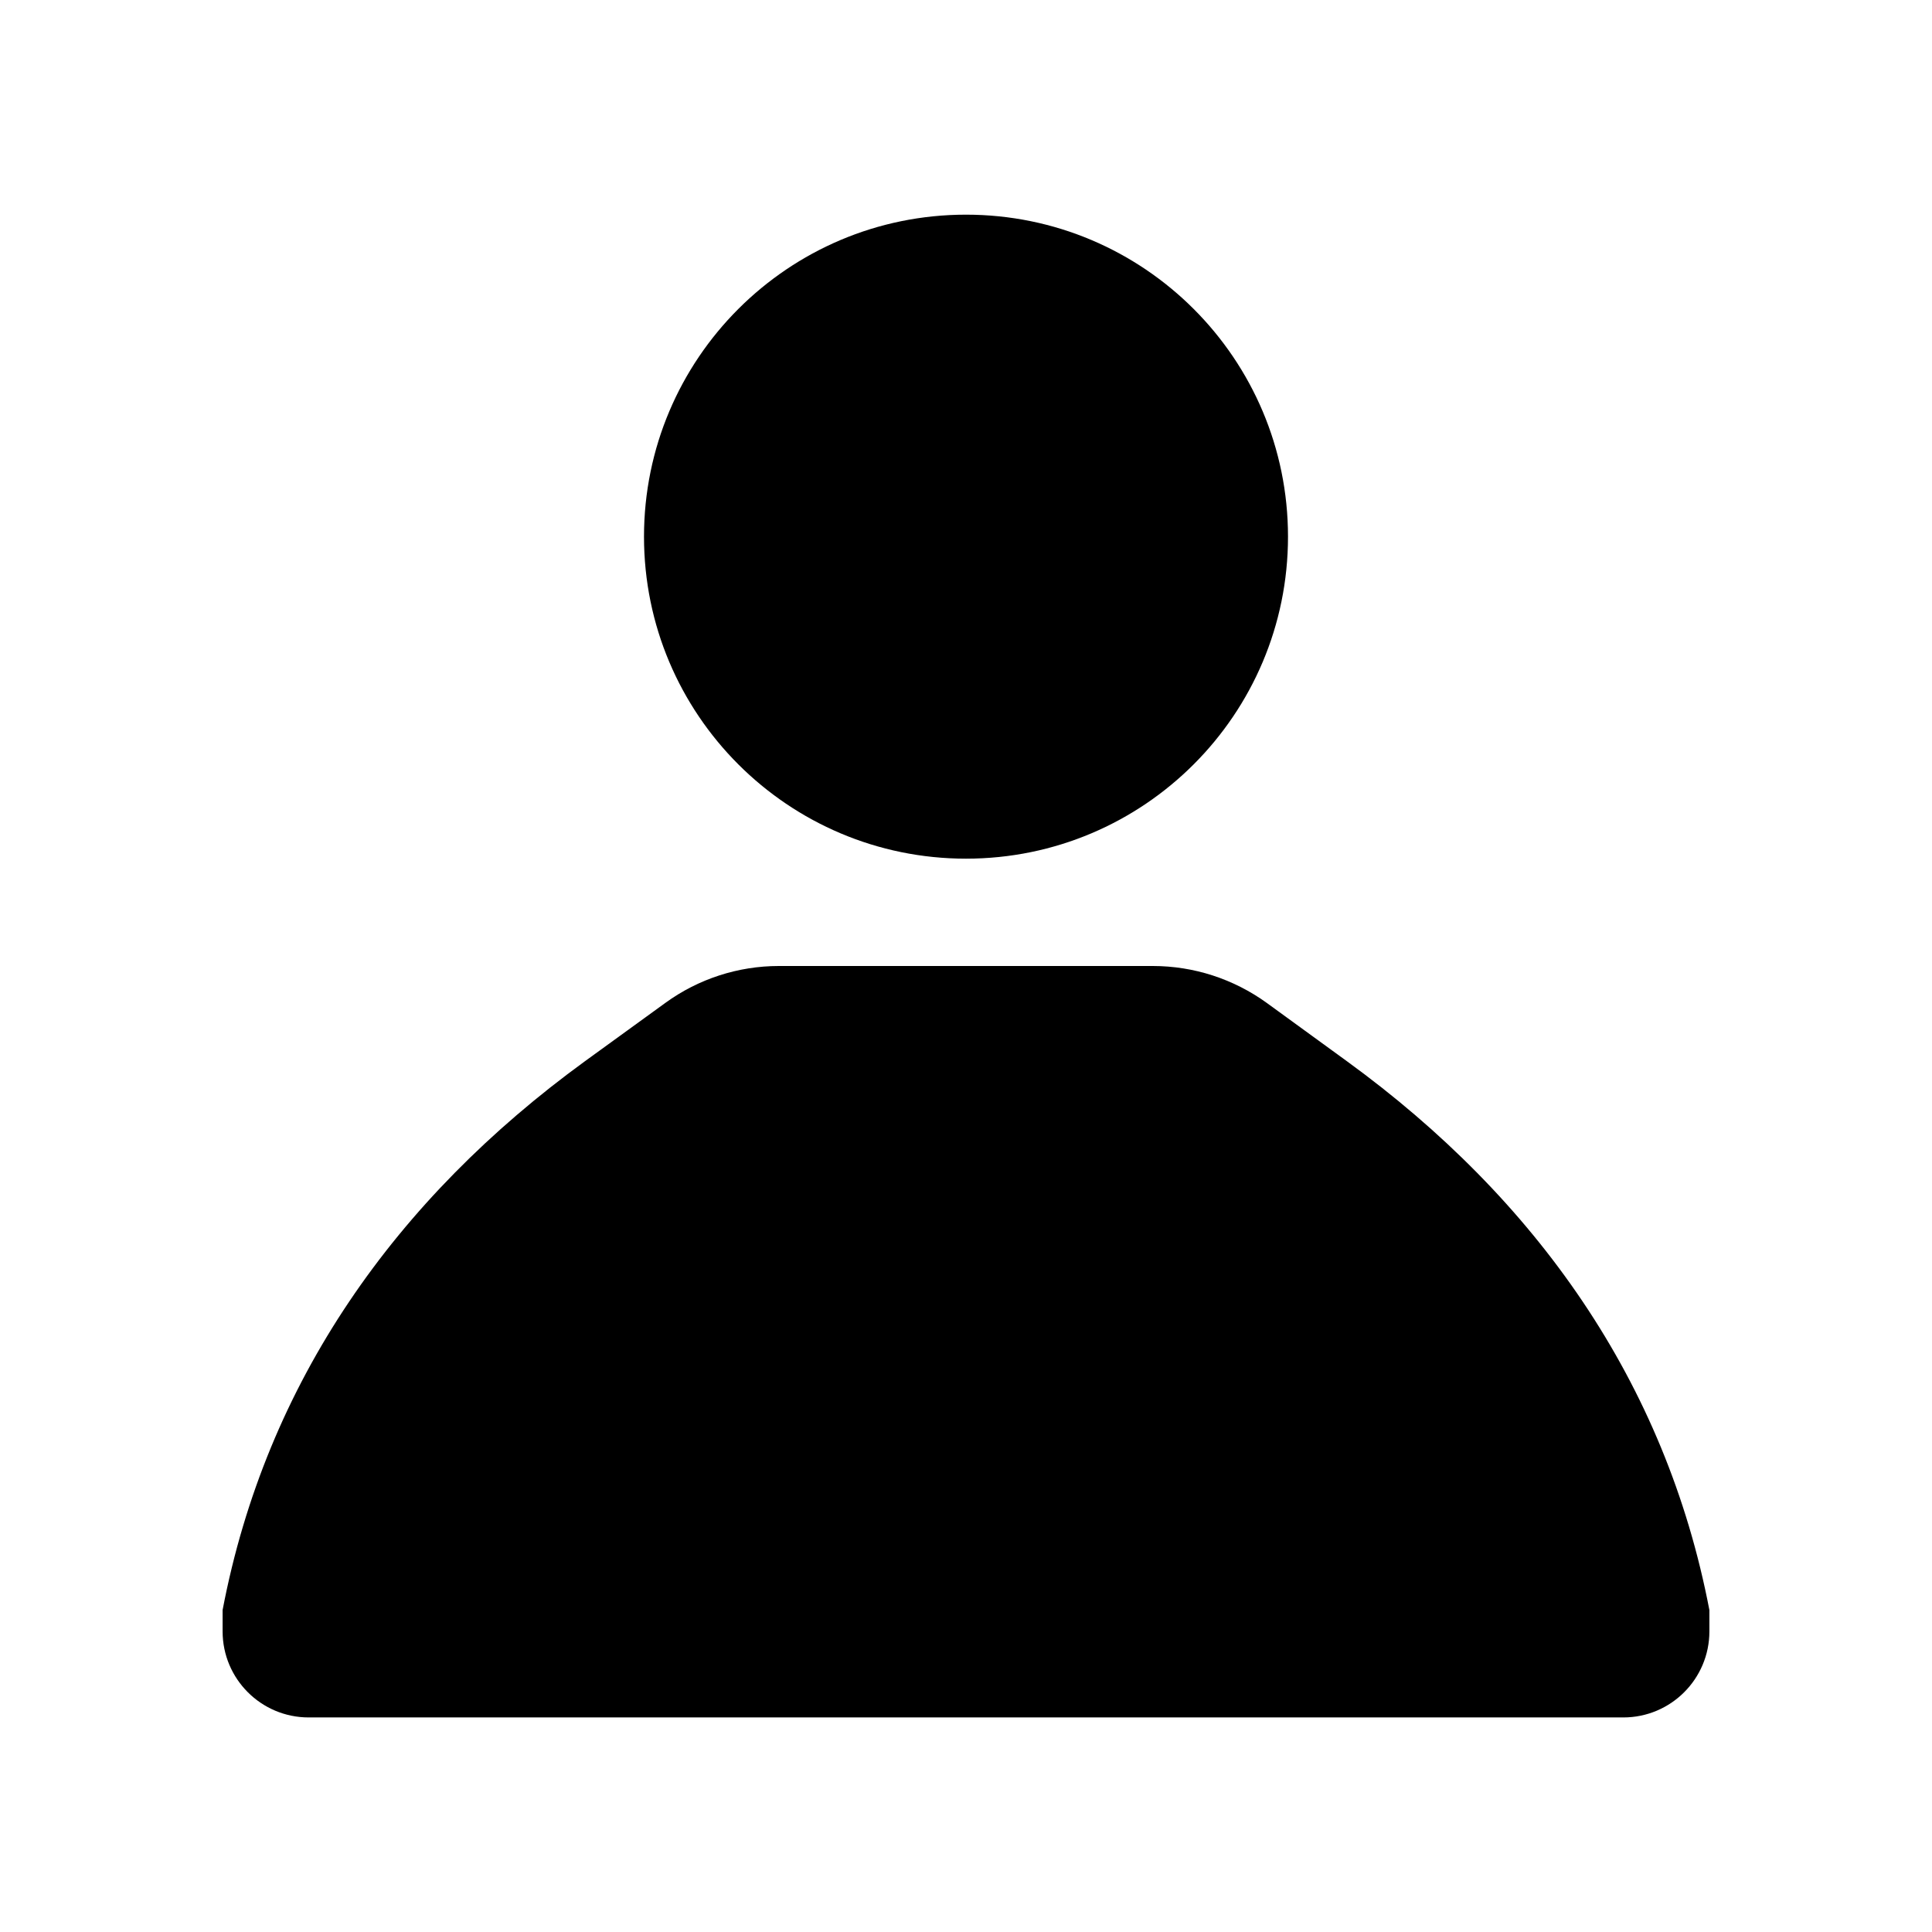
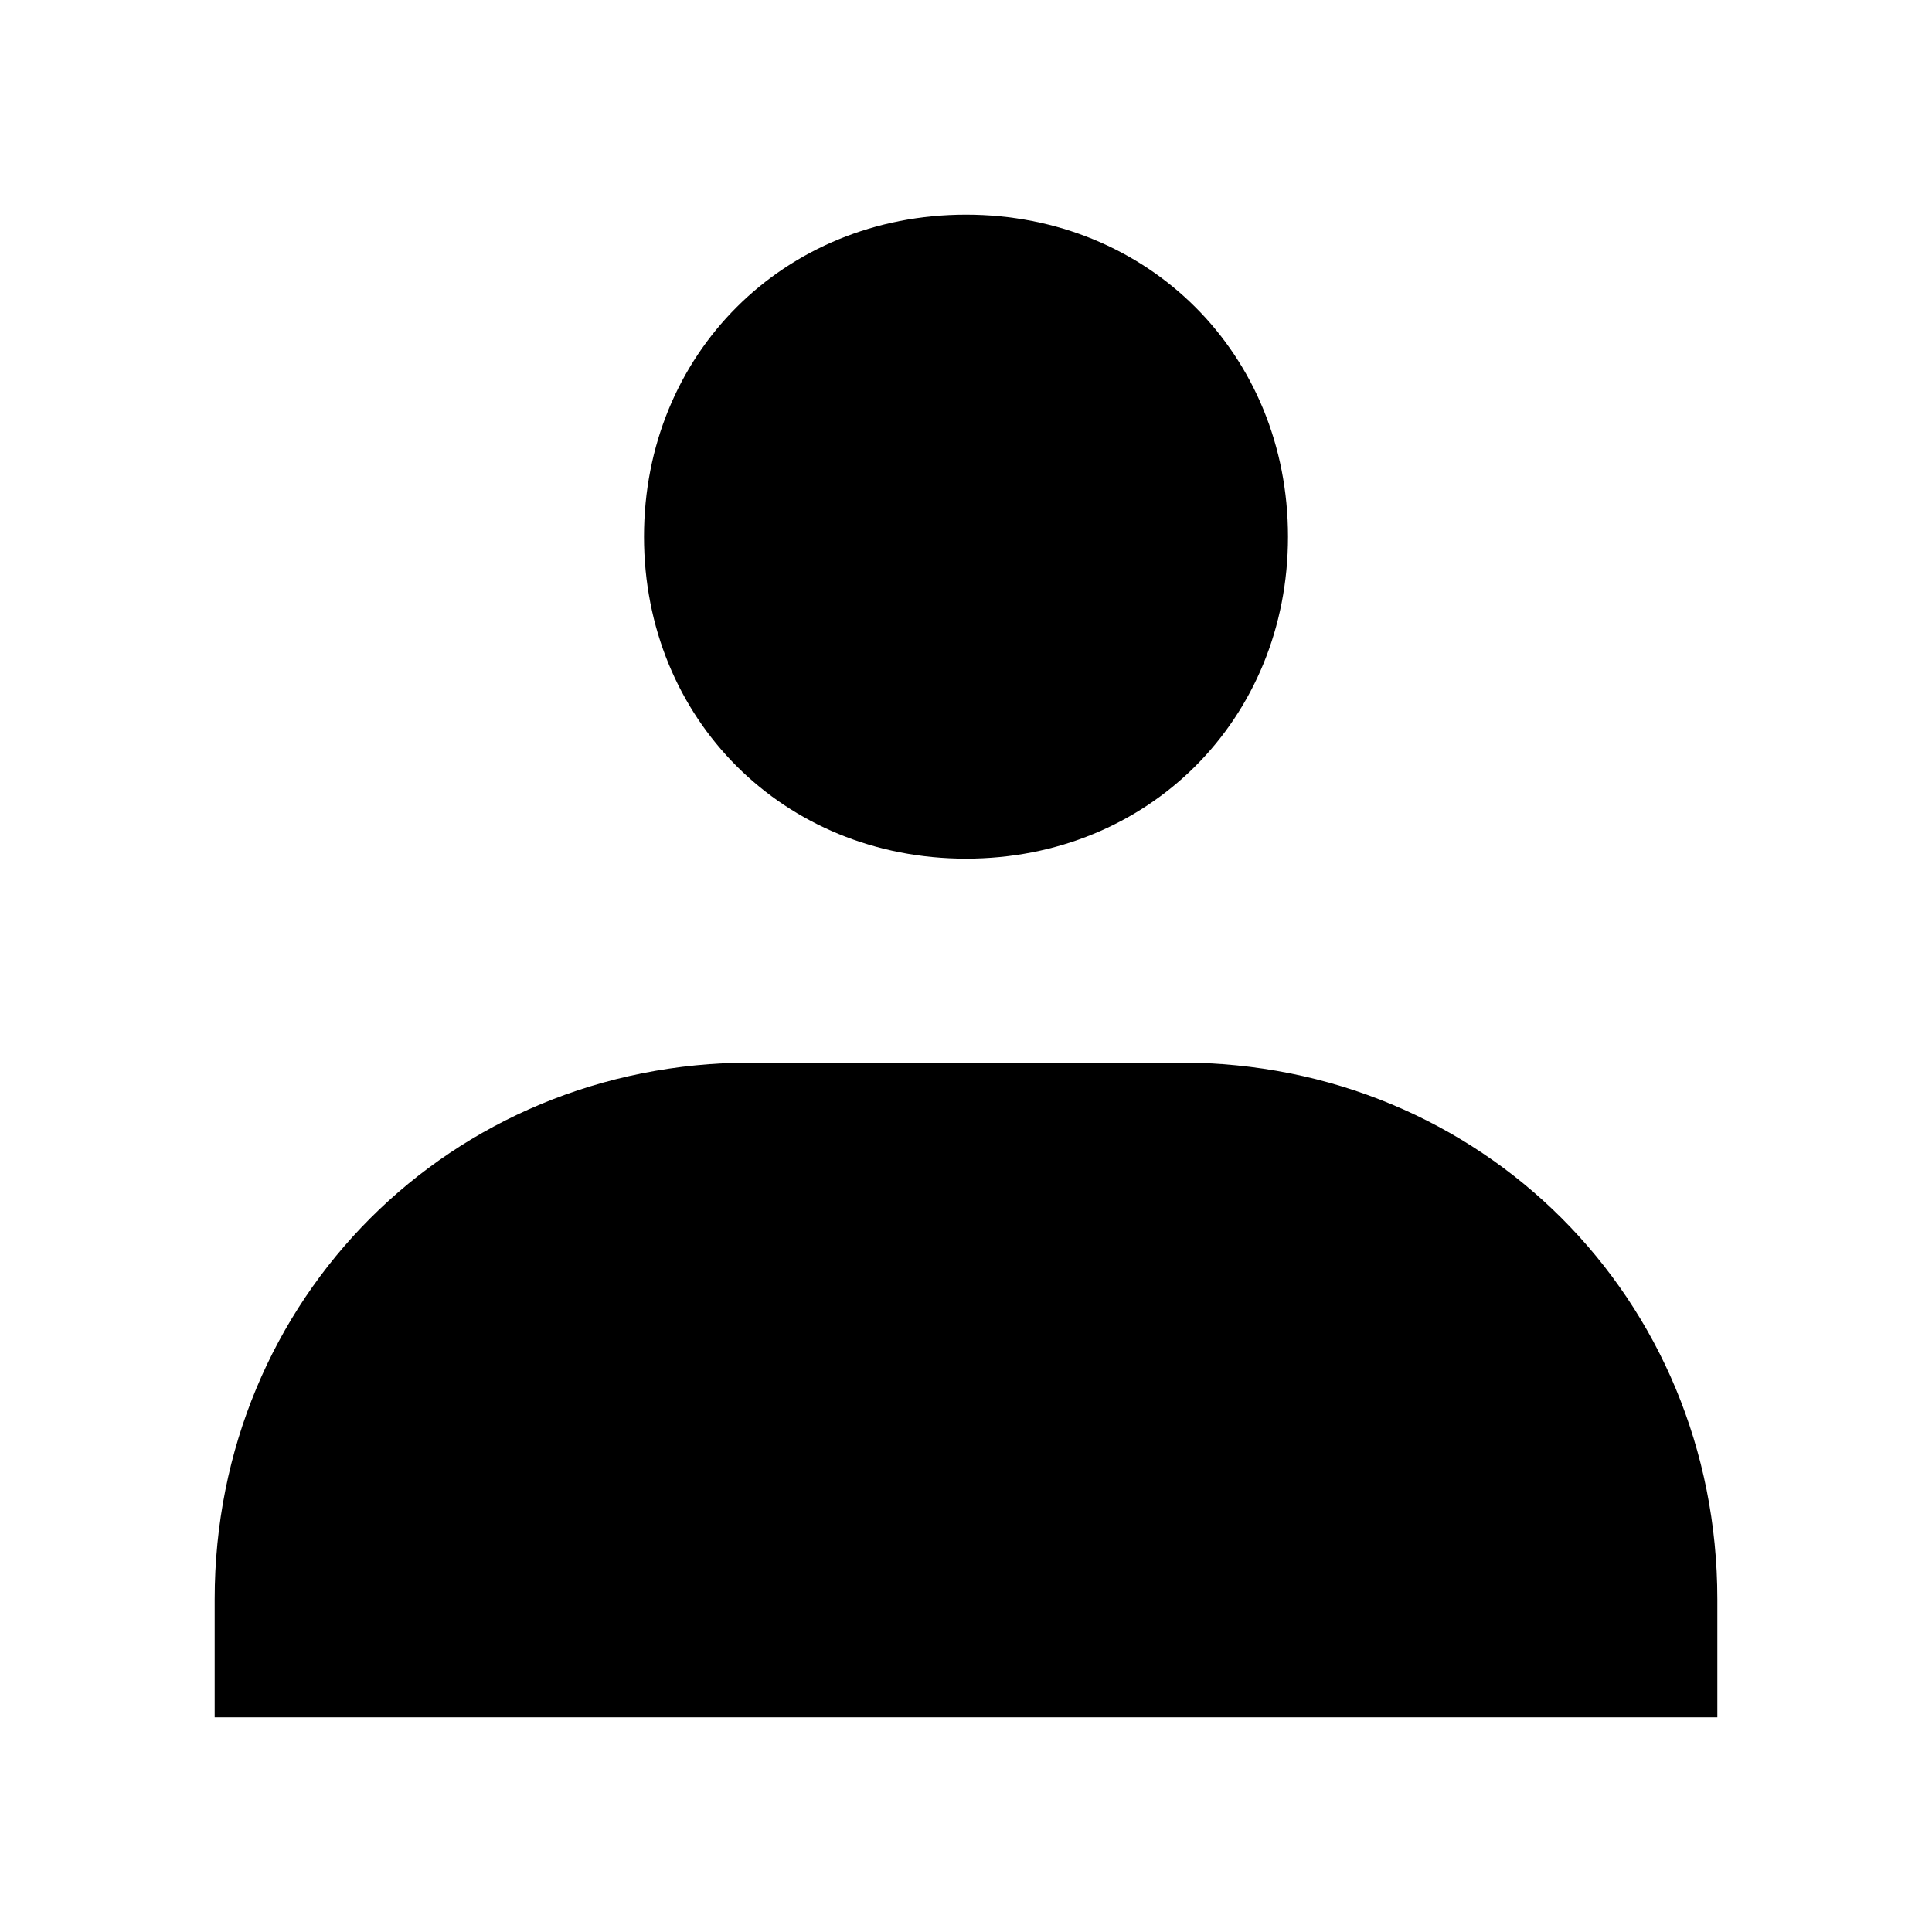
<svg xmlns="http://www.w3.org/2000/svg" width="18" height="18" viewBox="0 0 18 18">
-   <path d="M2.074 15c.406-2.127 1.613-3.83 3.376-5.113l.75-.544A1.798 1.798 0 0 1 7.256 9h3.484c.383 0 .755.121 1.065.346l.745.542c1.763 1.283 2.969 2.986 3.376 5.113v.198a.802.802 0 0 1-.802.802H2.876a.802.802 0 0 1-.802-.802V15zM9 2a3 3 0 1 0 0 6 3 3 0 0 0 0-6z" />
+   <path d="M2 16v-1.1c0-2.8 2.2-5 5-5h4c2.8 0 5 2.2 5 5V16H2zM12 5c0-1.7-1.3-3-3-3S6 3.3 6 5s1.3 3 3 3 3-1.3 3-3z" />
</svg>
